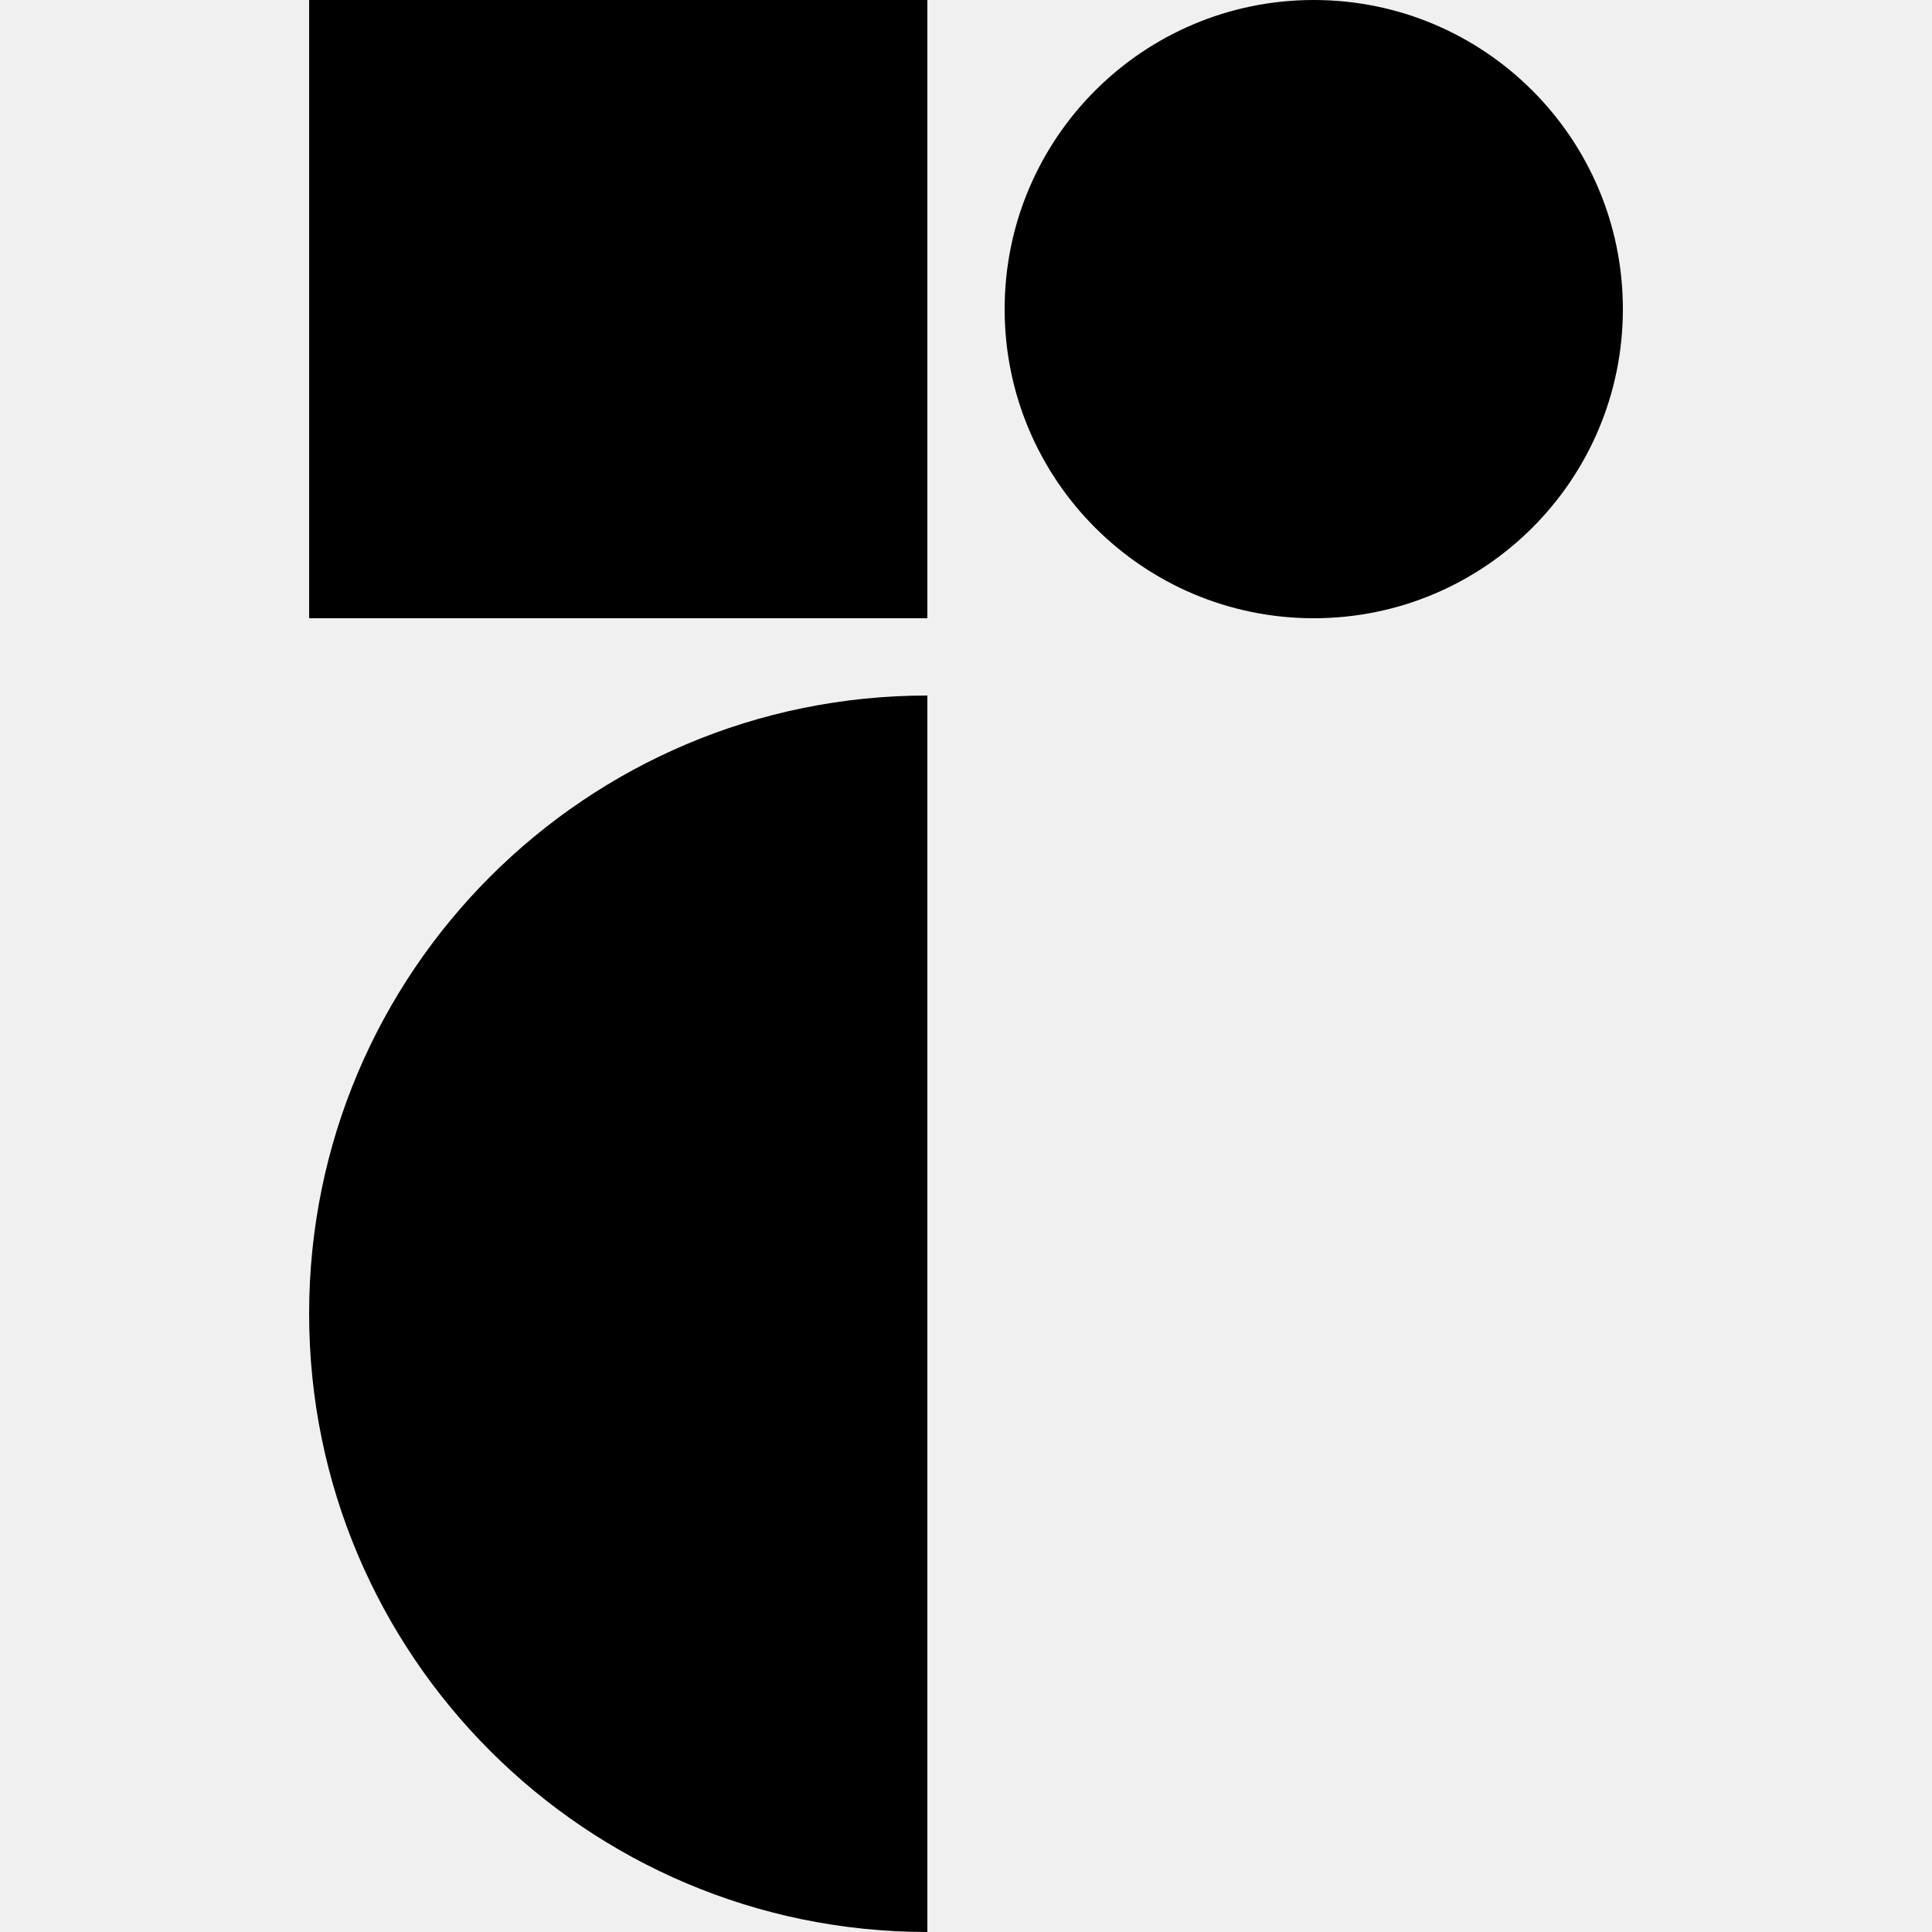
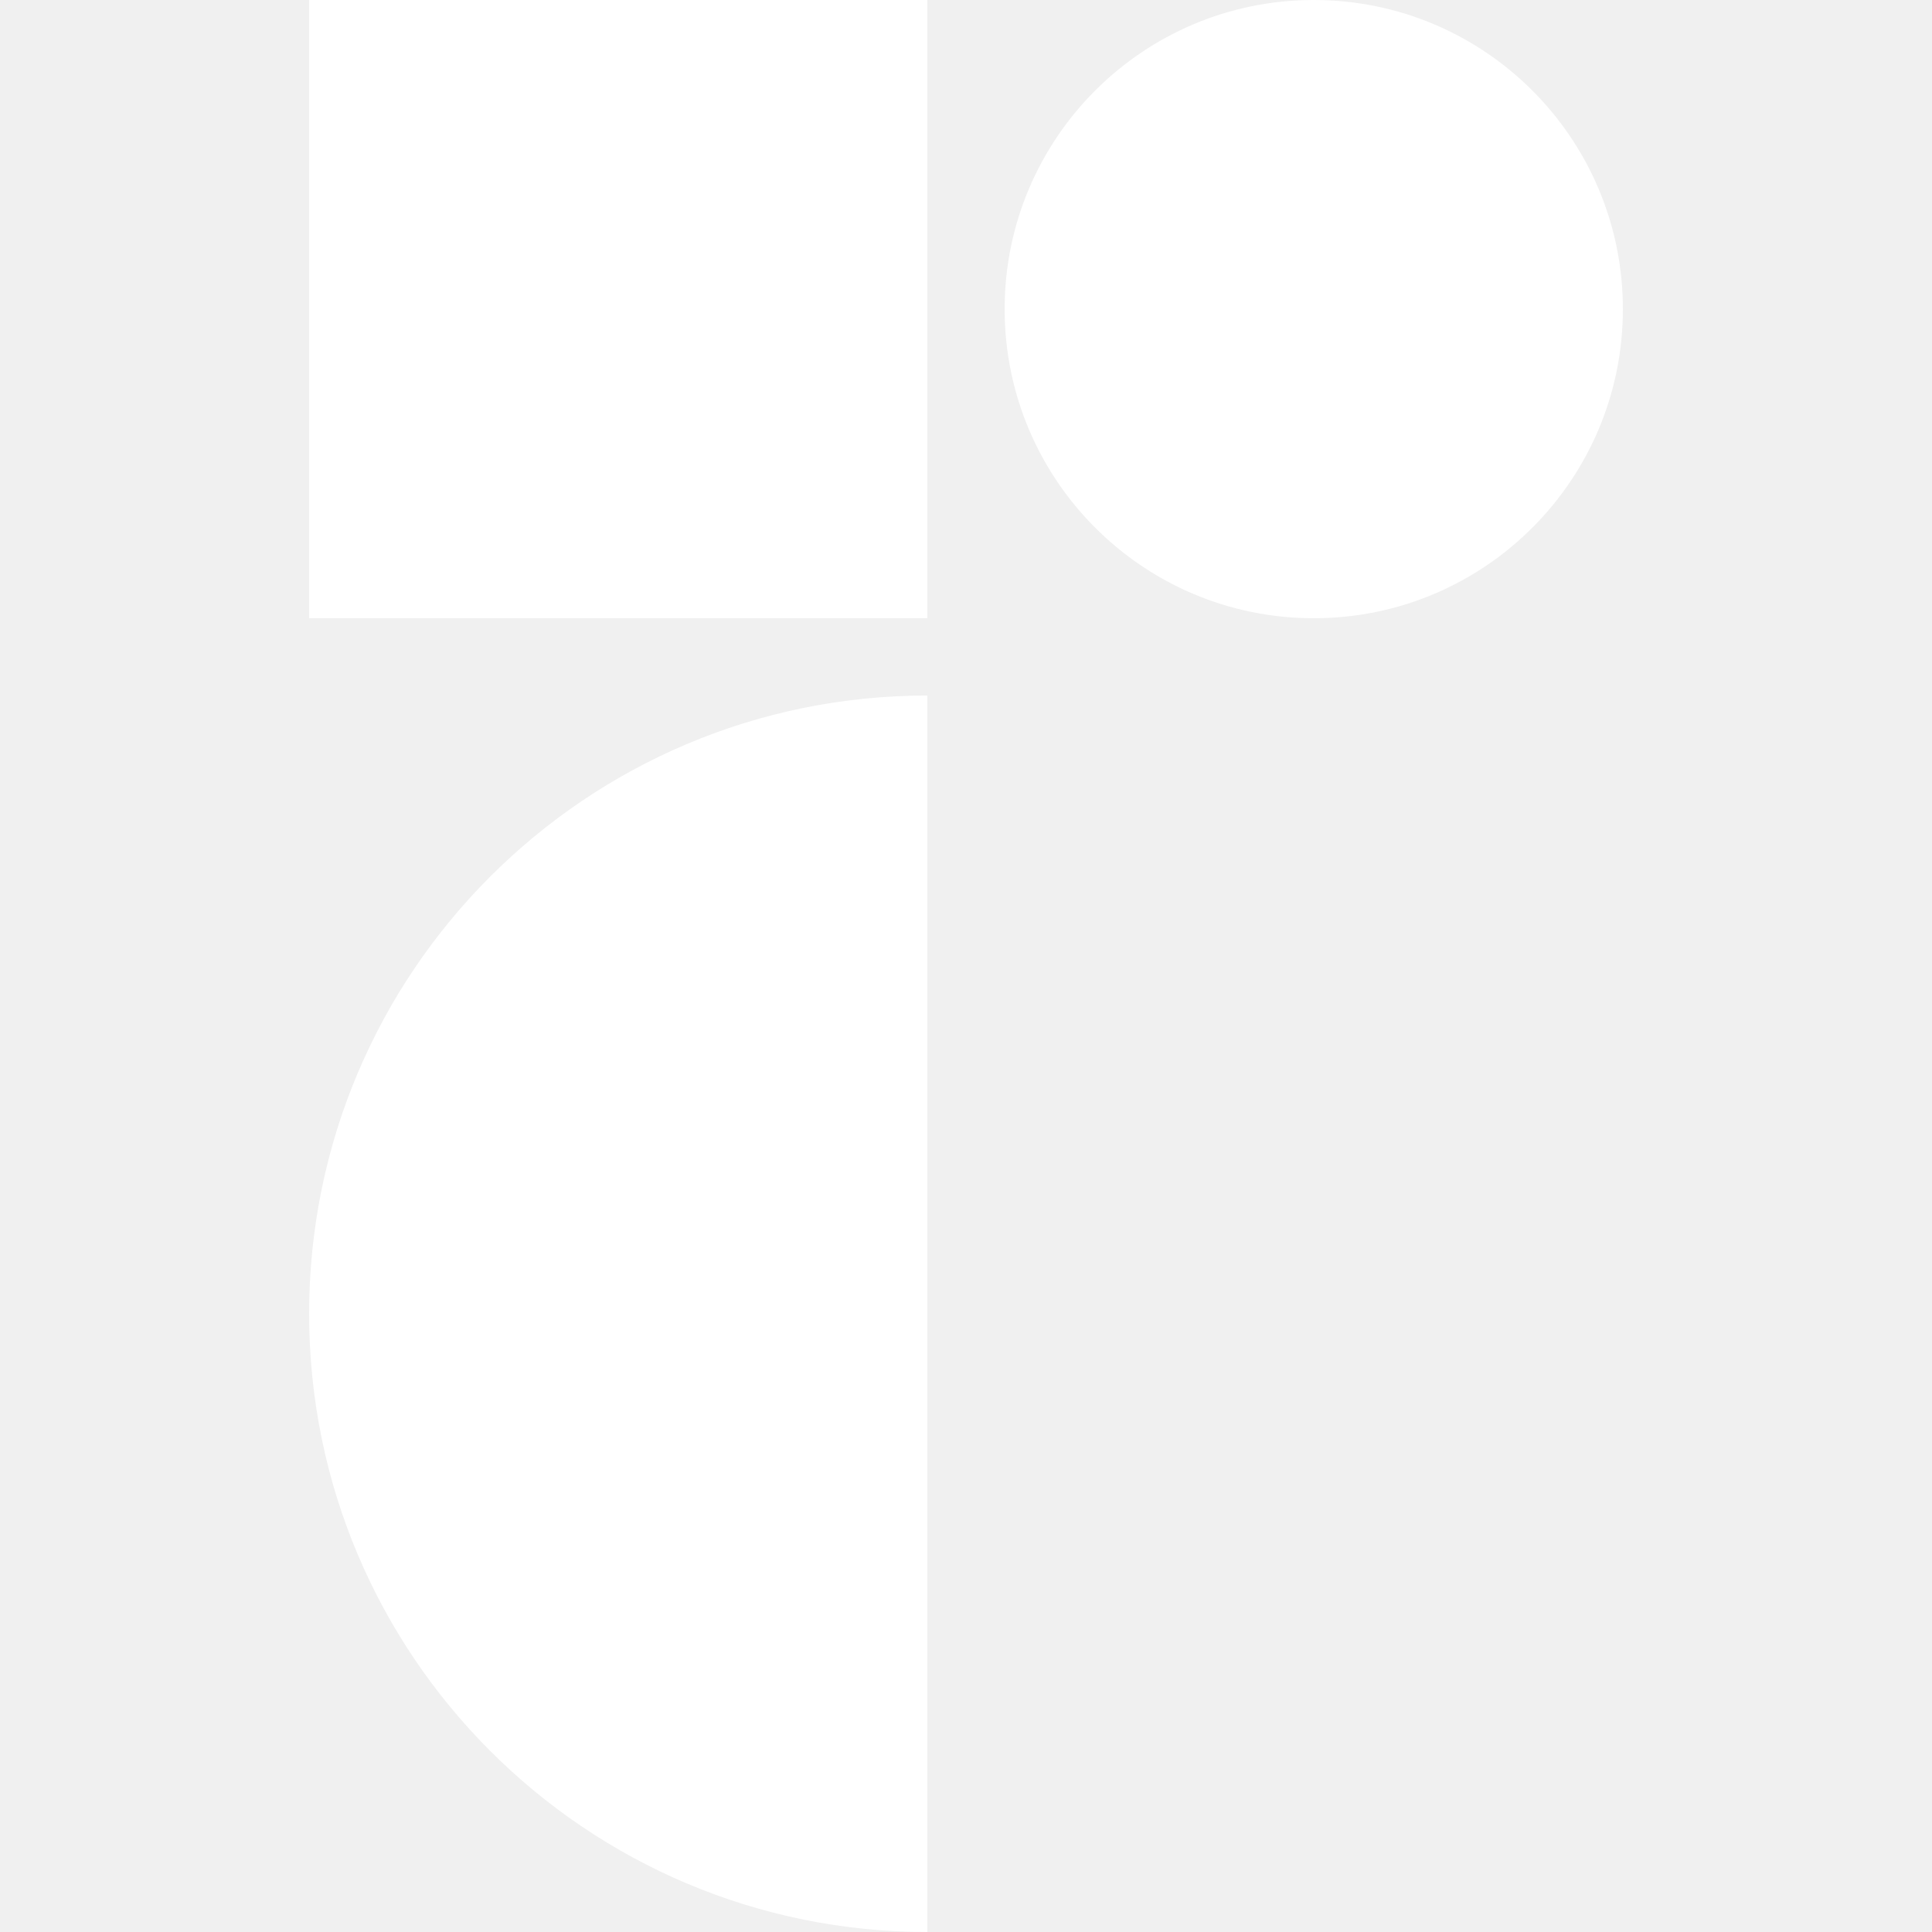
- <svg xmlns="http://www.w3.org/2000/svg" width="2500" height="2500" fill="none" style="margin-right:3px" viewBox="4 0 17 25">
-   <path d="M12 25a8 8 0 1 1 0-16v16zM12 0H4v8h8V0zM17 8a4 4 0 1 0 0-8 4 4 0 0 0 0 8z" fill="currentcolor" />
+ <svg xmlns="http://www.w3.org/2000/svg" width="2500" height="2500" fill="white" style="margin-right:3px" viewBox="4 0 17 25">
+   <path d="M12 25a8 8 0 1 1 0-16v16zM12 0H4v8h8V0zM17 8a4 4 0 1 0 0-8 4 4 0 0 0 0 8z" fill="white" />
</svg>
